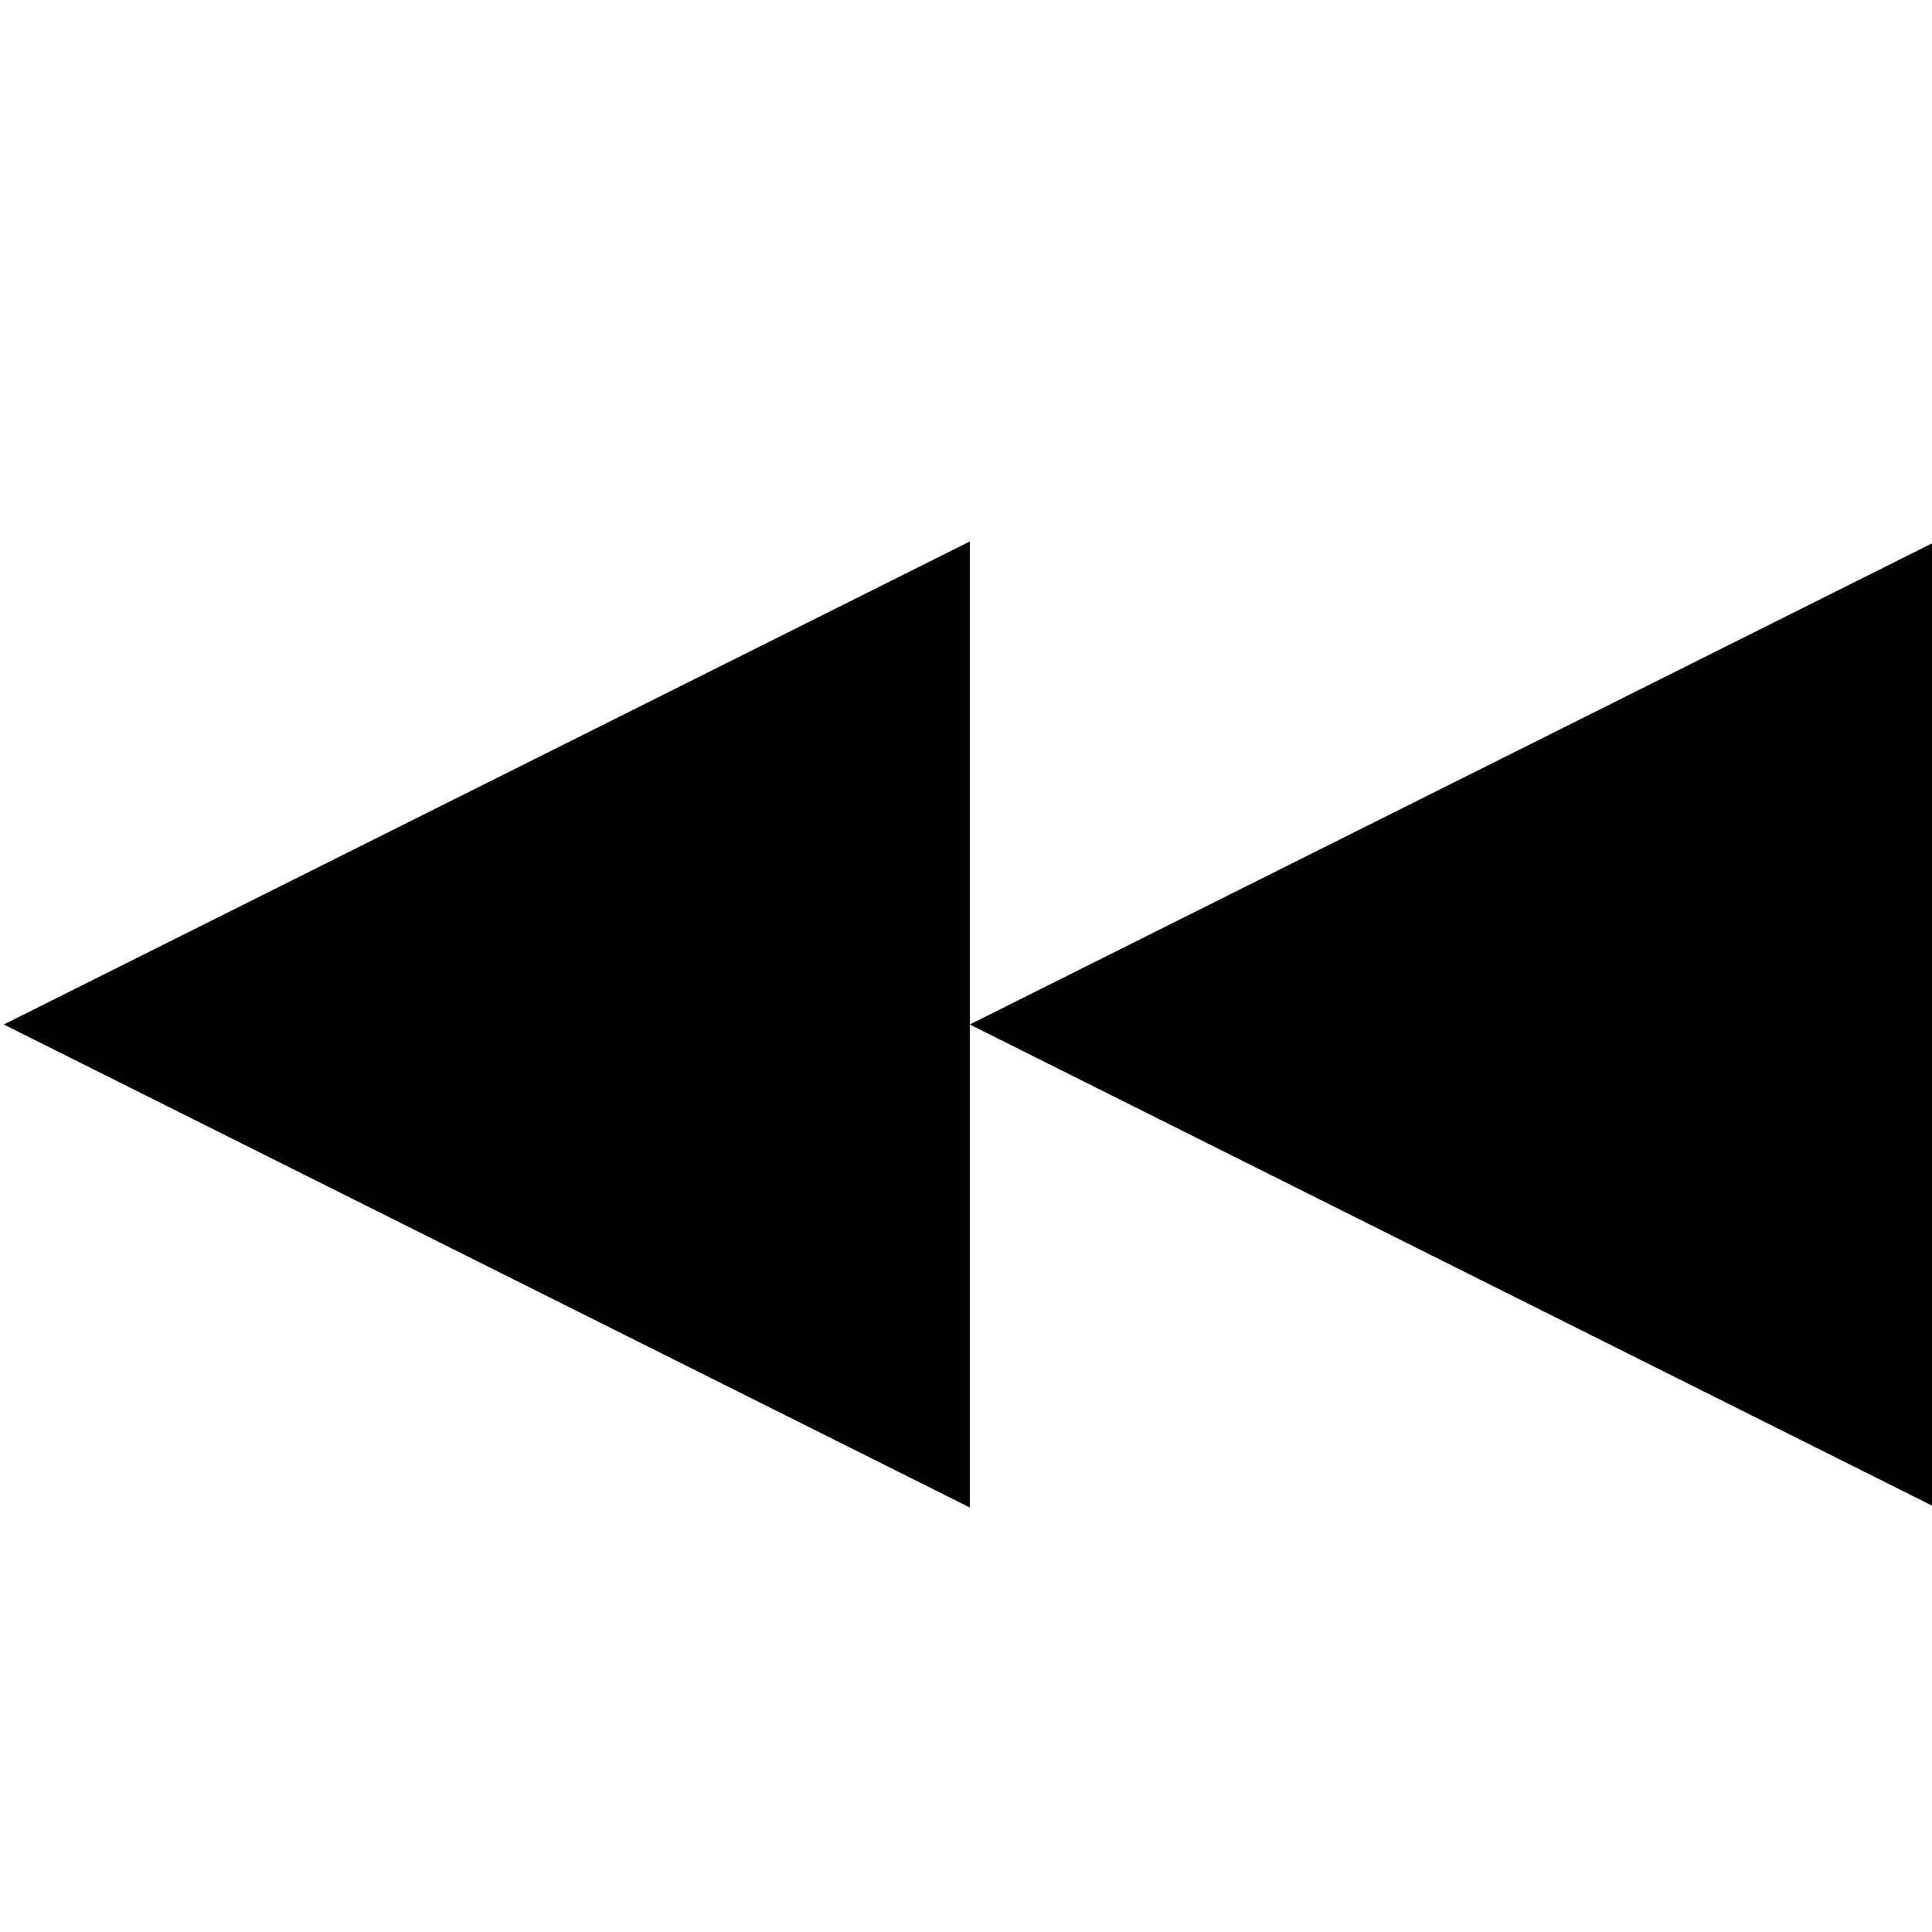
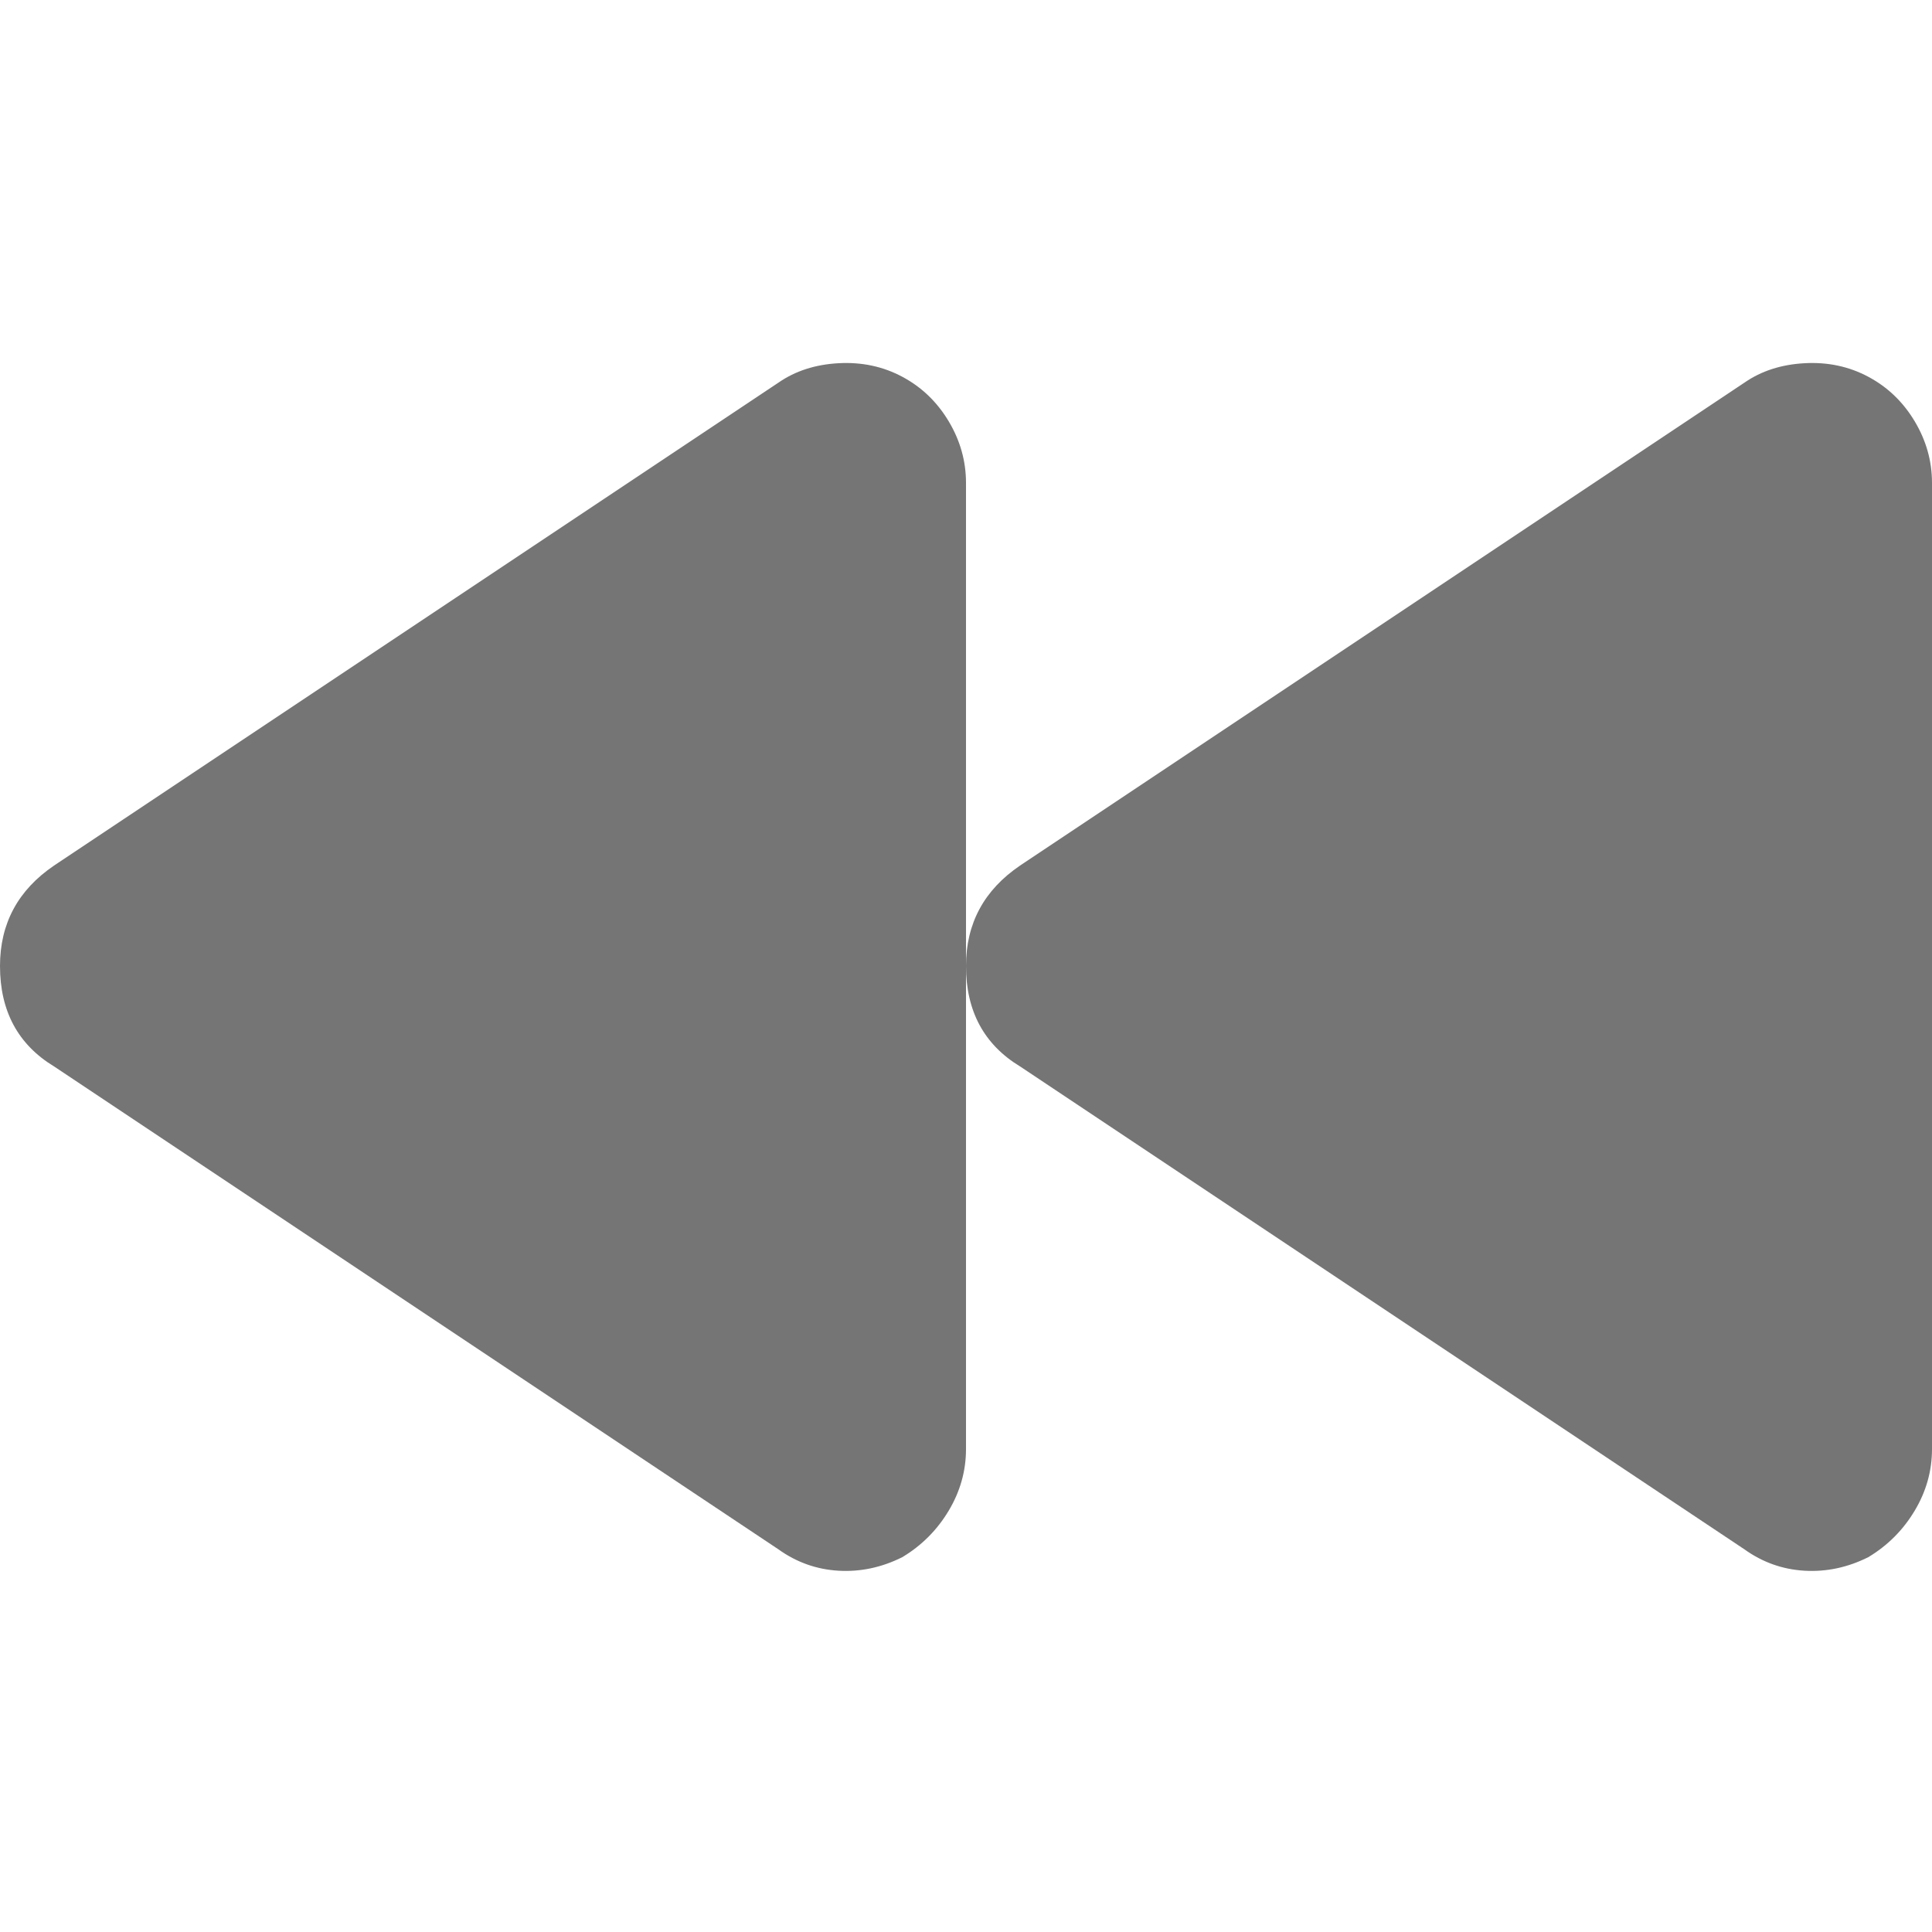
- <svg xmlns="http://www.w3.org/2000/svg" fill="#000000" height="800px" width="800px" version="1.1" id="Layer_1" viewBox="0 0 512 512" enable-background="new 0 0 512 512" xml:space="preserve">
-   <path d="M257,271.5l256,128v-256L257,271.5z M1,271.5l256,128v-128v-128L1,271.5z" />
+ <svg xmlns="http://www.w3.org/2000/svg" fill="#757575" width="800px" height="800px" viewBox="0 0 32 32" version="1.1">
+   <g id="SVGRepo_bgCarrier" stroke-width="0" />
+   <g id="SVGRepo_tracerCarrier" stroke-linecap="round" stroke-linejoin="round" />
+   <g id="SVGRepo_iconCarrier">
+     <path d="M0 16q0 1.12 0.896 1.664l12 8q0.448 0.32 0.992 0.352t1.056-0.224q0.48-0.288 0.768-0.768t0.288-1.024v-16q0-0.544-0.288-1.024t-0.768-0.736-1.056-0.224-0.992 0.32l-12 8q-0.896 0.608-0.896 1.664zM16 16q0 1.12 0.896 1.664l12 8q0.448 0.32 0.992 0.352t1.056-0.224q0.48-0.288 0.768-0.768t0.288-1.024v-16q0-0.544-0.288-1.024t-0.768-0.736-1.056-0.224-0.992 0.32l-12 8q-0.896 0.608-0.896 1.664z" />
+   </g>
</svg>
